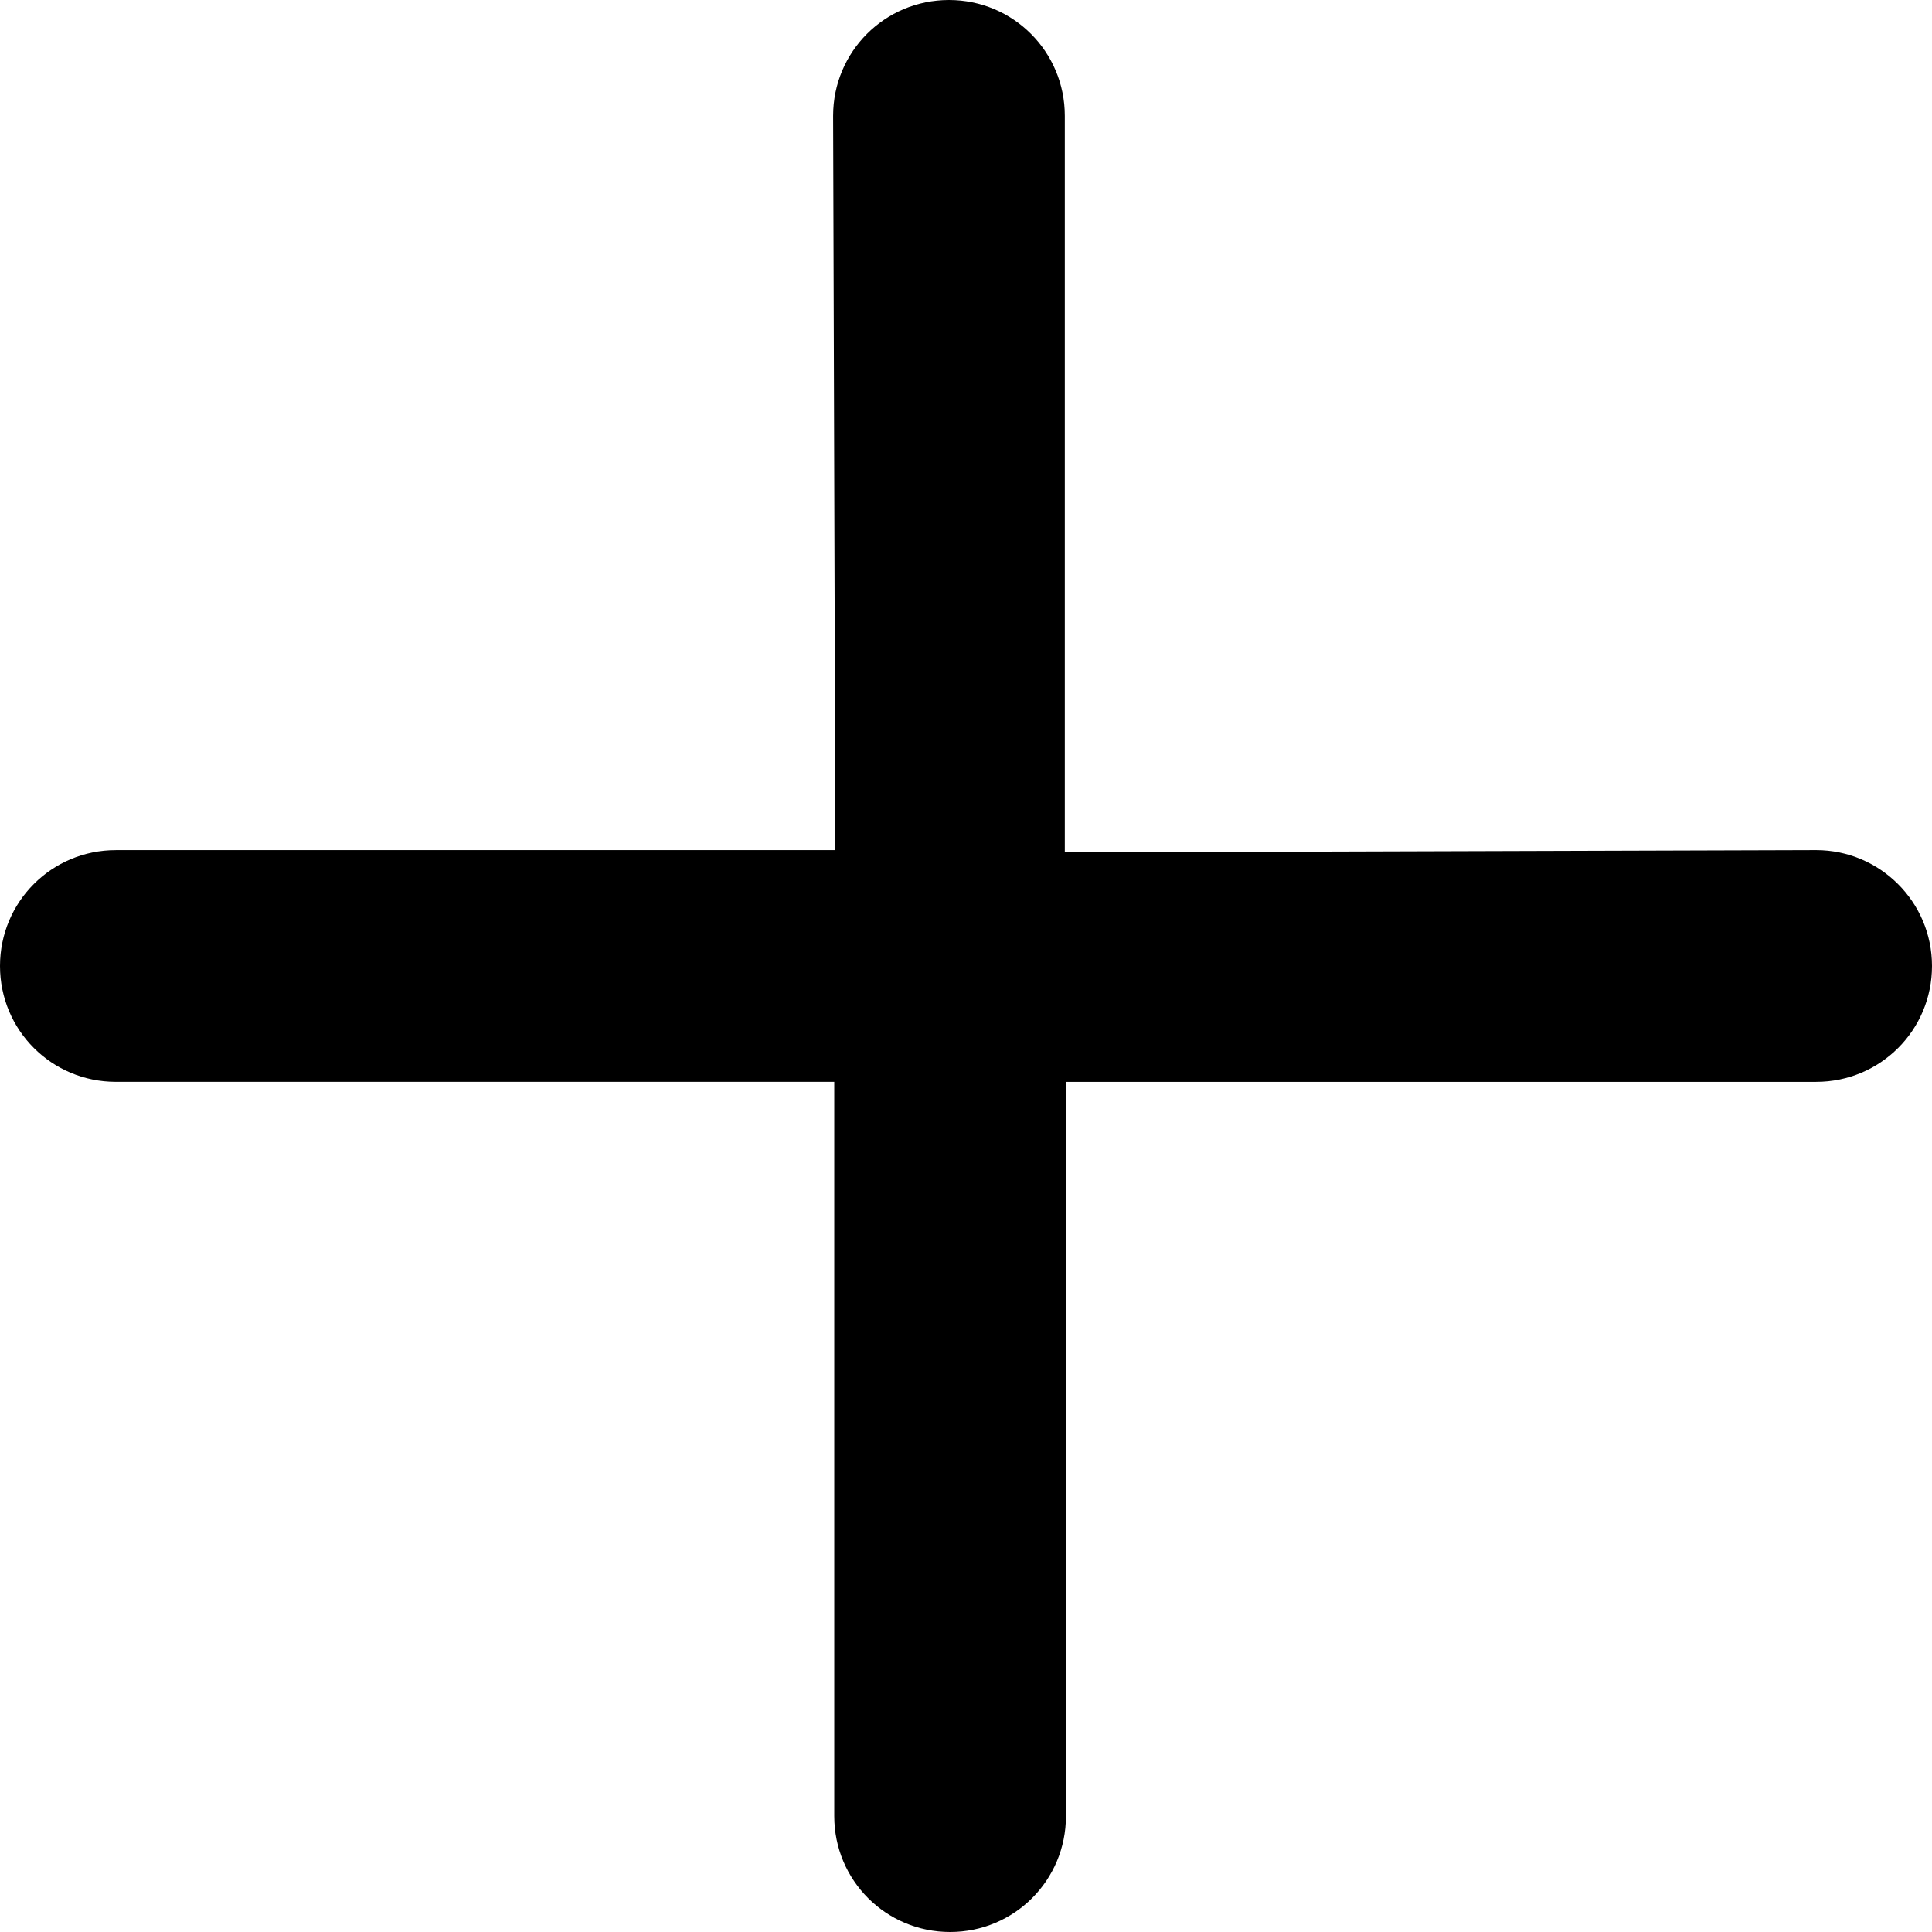
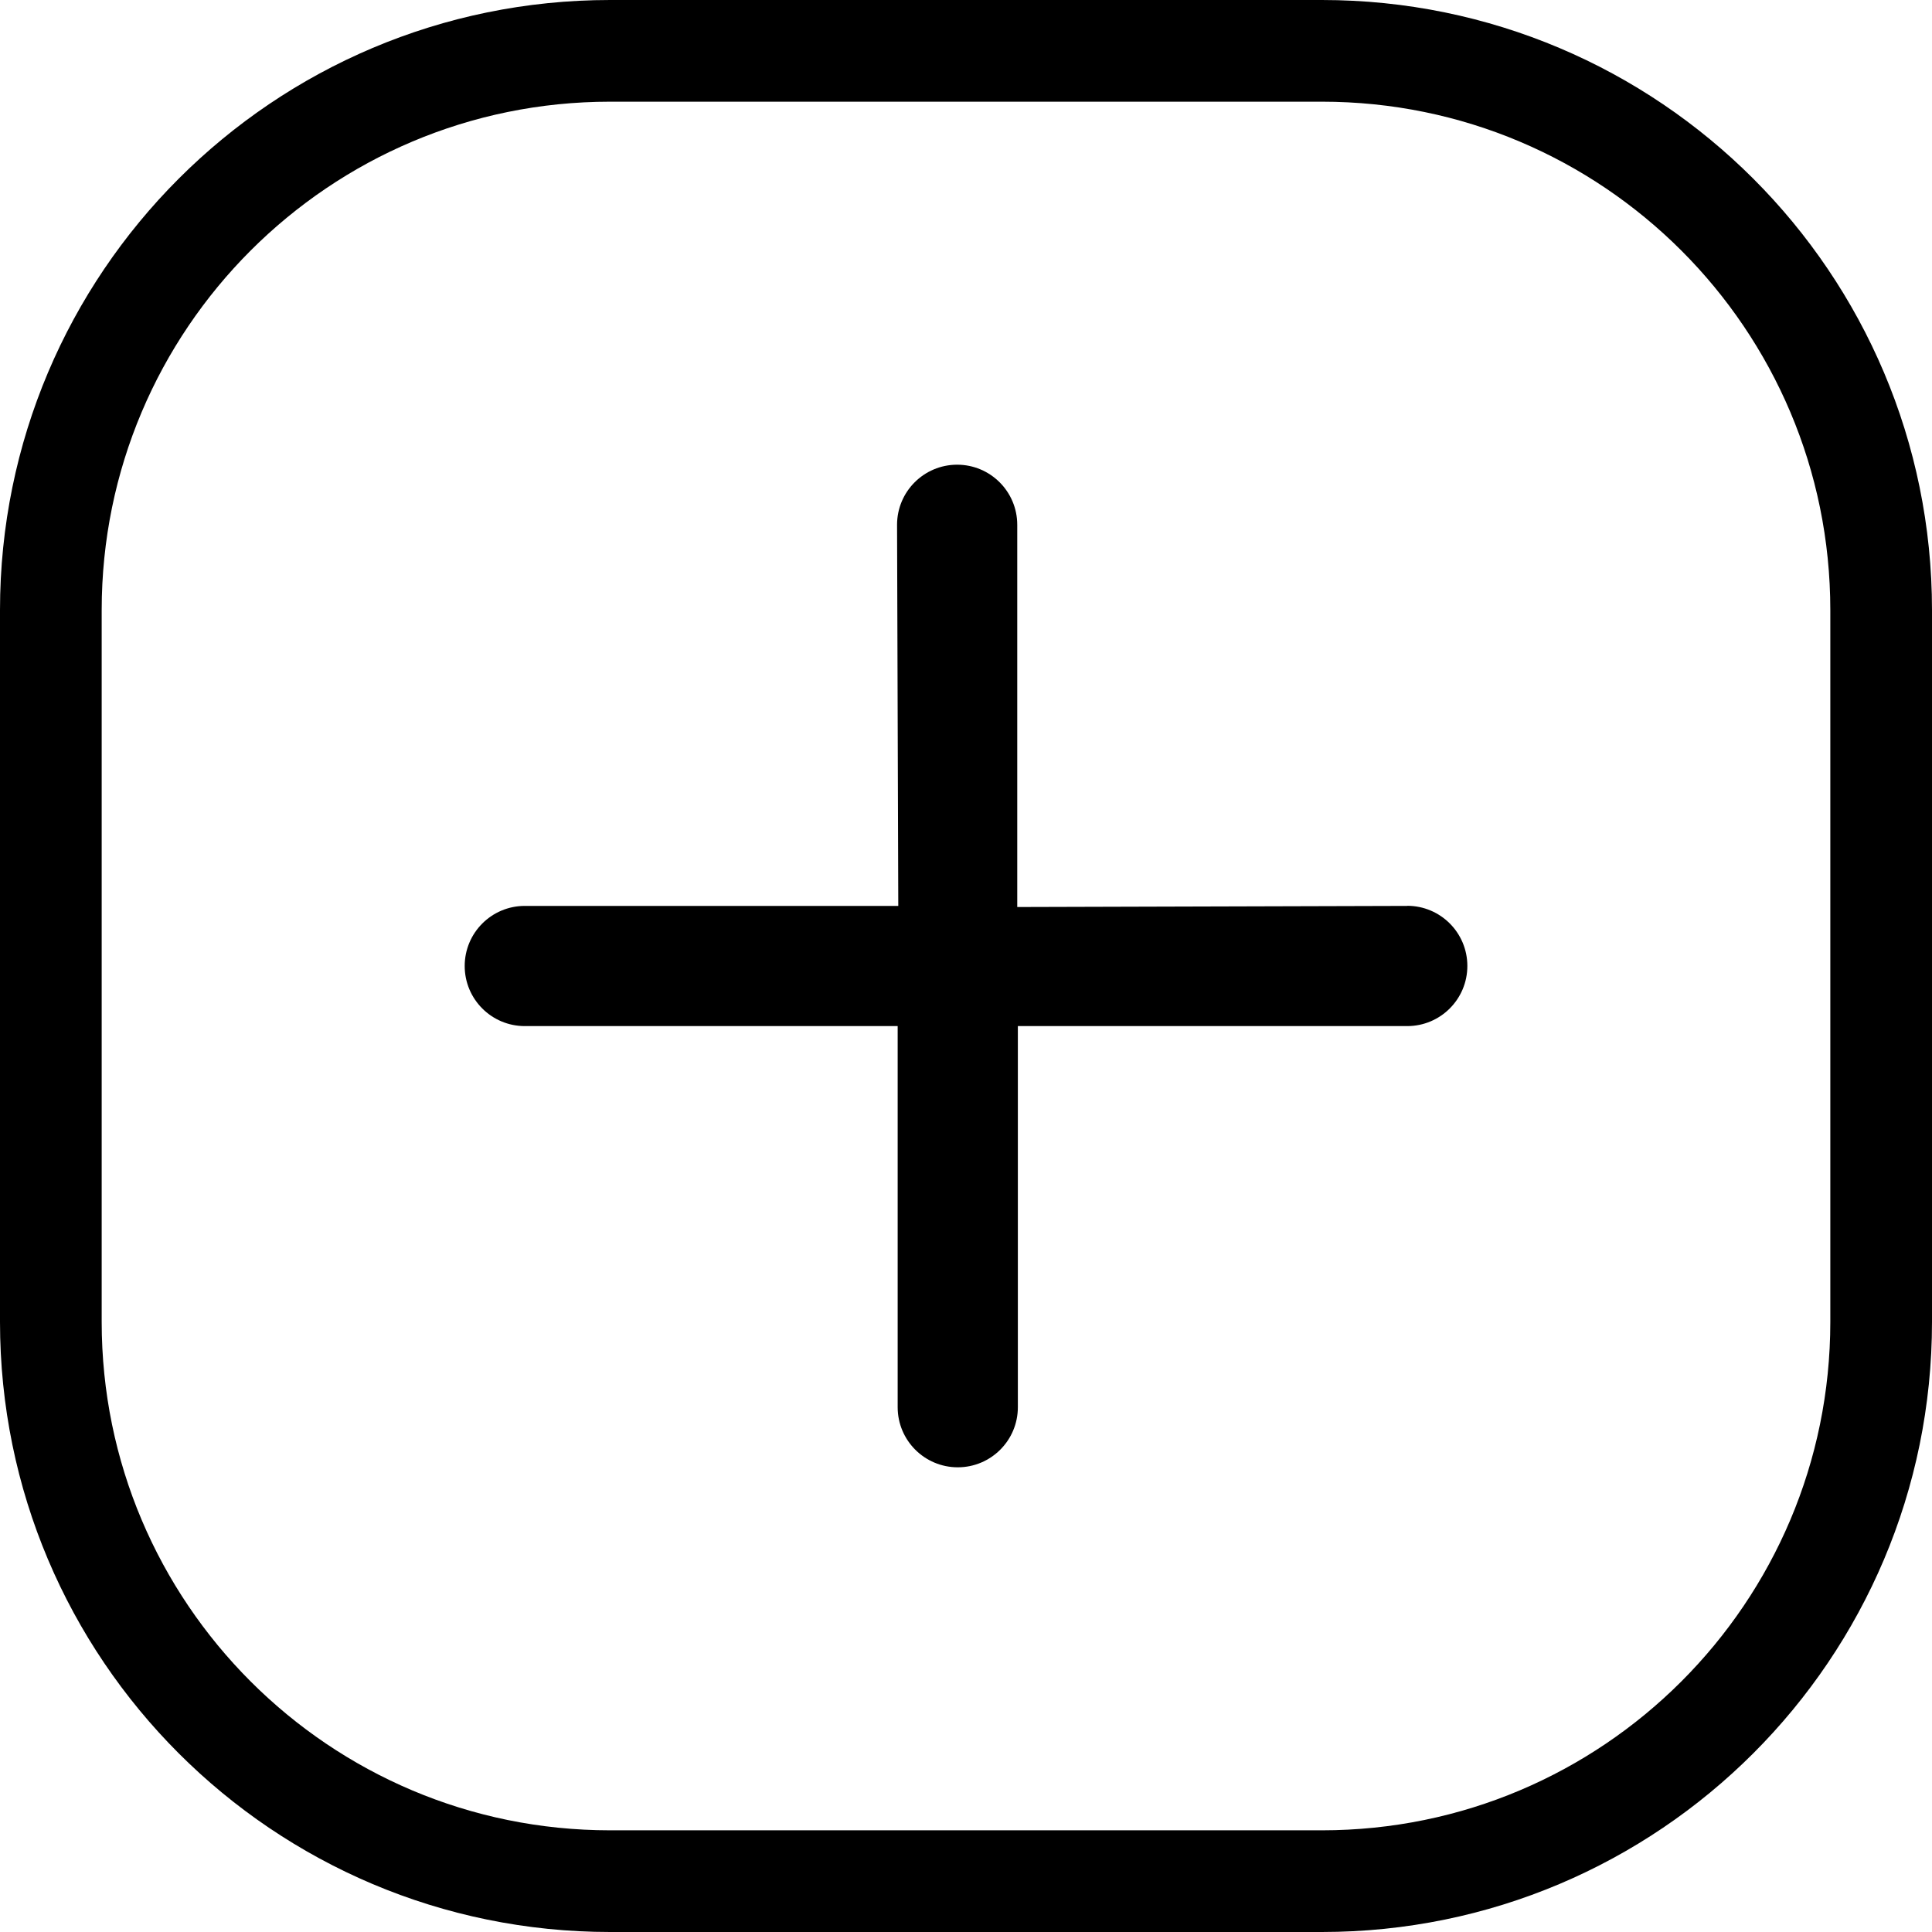
- <svg xmlns="http://www.w3.org/2000/svg" version="1.1" id="Capa_1" x="0px" y="0px" width="93.562px" height="93.562px" viewBox="0 0 93.562 93.562" style="enable-background:new 0 0 93.562 93.562;" xml:space="preserve">
-   <g>
-     <path d="M87.952,41.17l-36.386,0.11V5.61c0-3.108-2.502-5.61-5.61-5.61c-3.107,0-5.61,2.502-5.61,5.61l0.11,35.561H5.61   c-3.108,0-5.61,2.502-5.61,5.61c0,3.107,2.502,5.609,5.61,5.609h34.791v35.562c0,3.106,2.502,5.61,5.61,5.61   c3.108,0,5.61-2.504,5.61-5.61V52.391h36.331c3.108,0,5.61-2.504,5.61-5.61C93.562,43.672,91.032,41.17,87.952,41.17z" />
+ <svg xmlns="http://www.w3.org/2000/svg" width="19" height="19" viewBox="0 0 19 19">
+   <g id="Group_4" data-name="Group 4" transform="translate(0 0.01)">
+     <g id="Rectangle_7" data-name="Rectangle 7" transform="translate(0 -0.01)" fill="none" stroke="#000" stroke-linejoin="round" stroke-width="1">
+       <rect width="19" height="19" rx="6" stroke="none" />
+       <rect x="0.5" y="0.5" width="18" height="18" rx="5.5" fill="none" />
+     </g>
+     <g id="plus" transform="translate(4.57 4.56)">
+       <path id="Path_10" data-name="Path 10" d="M9.269,4.339,5.434,4.35V.591a.591.591,0,1,0-1.182,0l.012,3.748H.591a.591.591,0,1,0,0,1.182H4.258V9.269a.591.591,0,1,0,1.182,0V5.521H9.269a.591.591,0,0,0,0-1.183Z" />
+     </g>
  </g>
-   <g>
- </g>
-   <g>
- </g>
-   <g>
- </g>
-   <g>
- </g>
-   <g>
- </g>
-   <g>
- </g>
-   <g>
- </g>
-   <g>
- </g>
-   <g>
- </g>
-   <g>
- </g>
-   <g>
- </g>
-   <g>
- </g>
-   <g>
- </g>
-   <g>
- </g>
-   <g>
- </g>
</svg>
